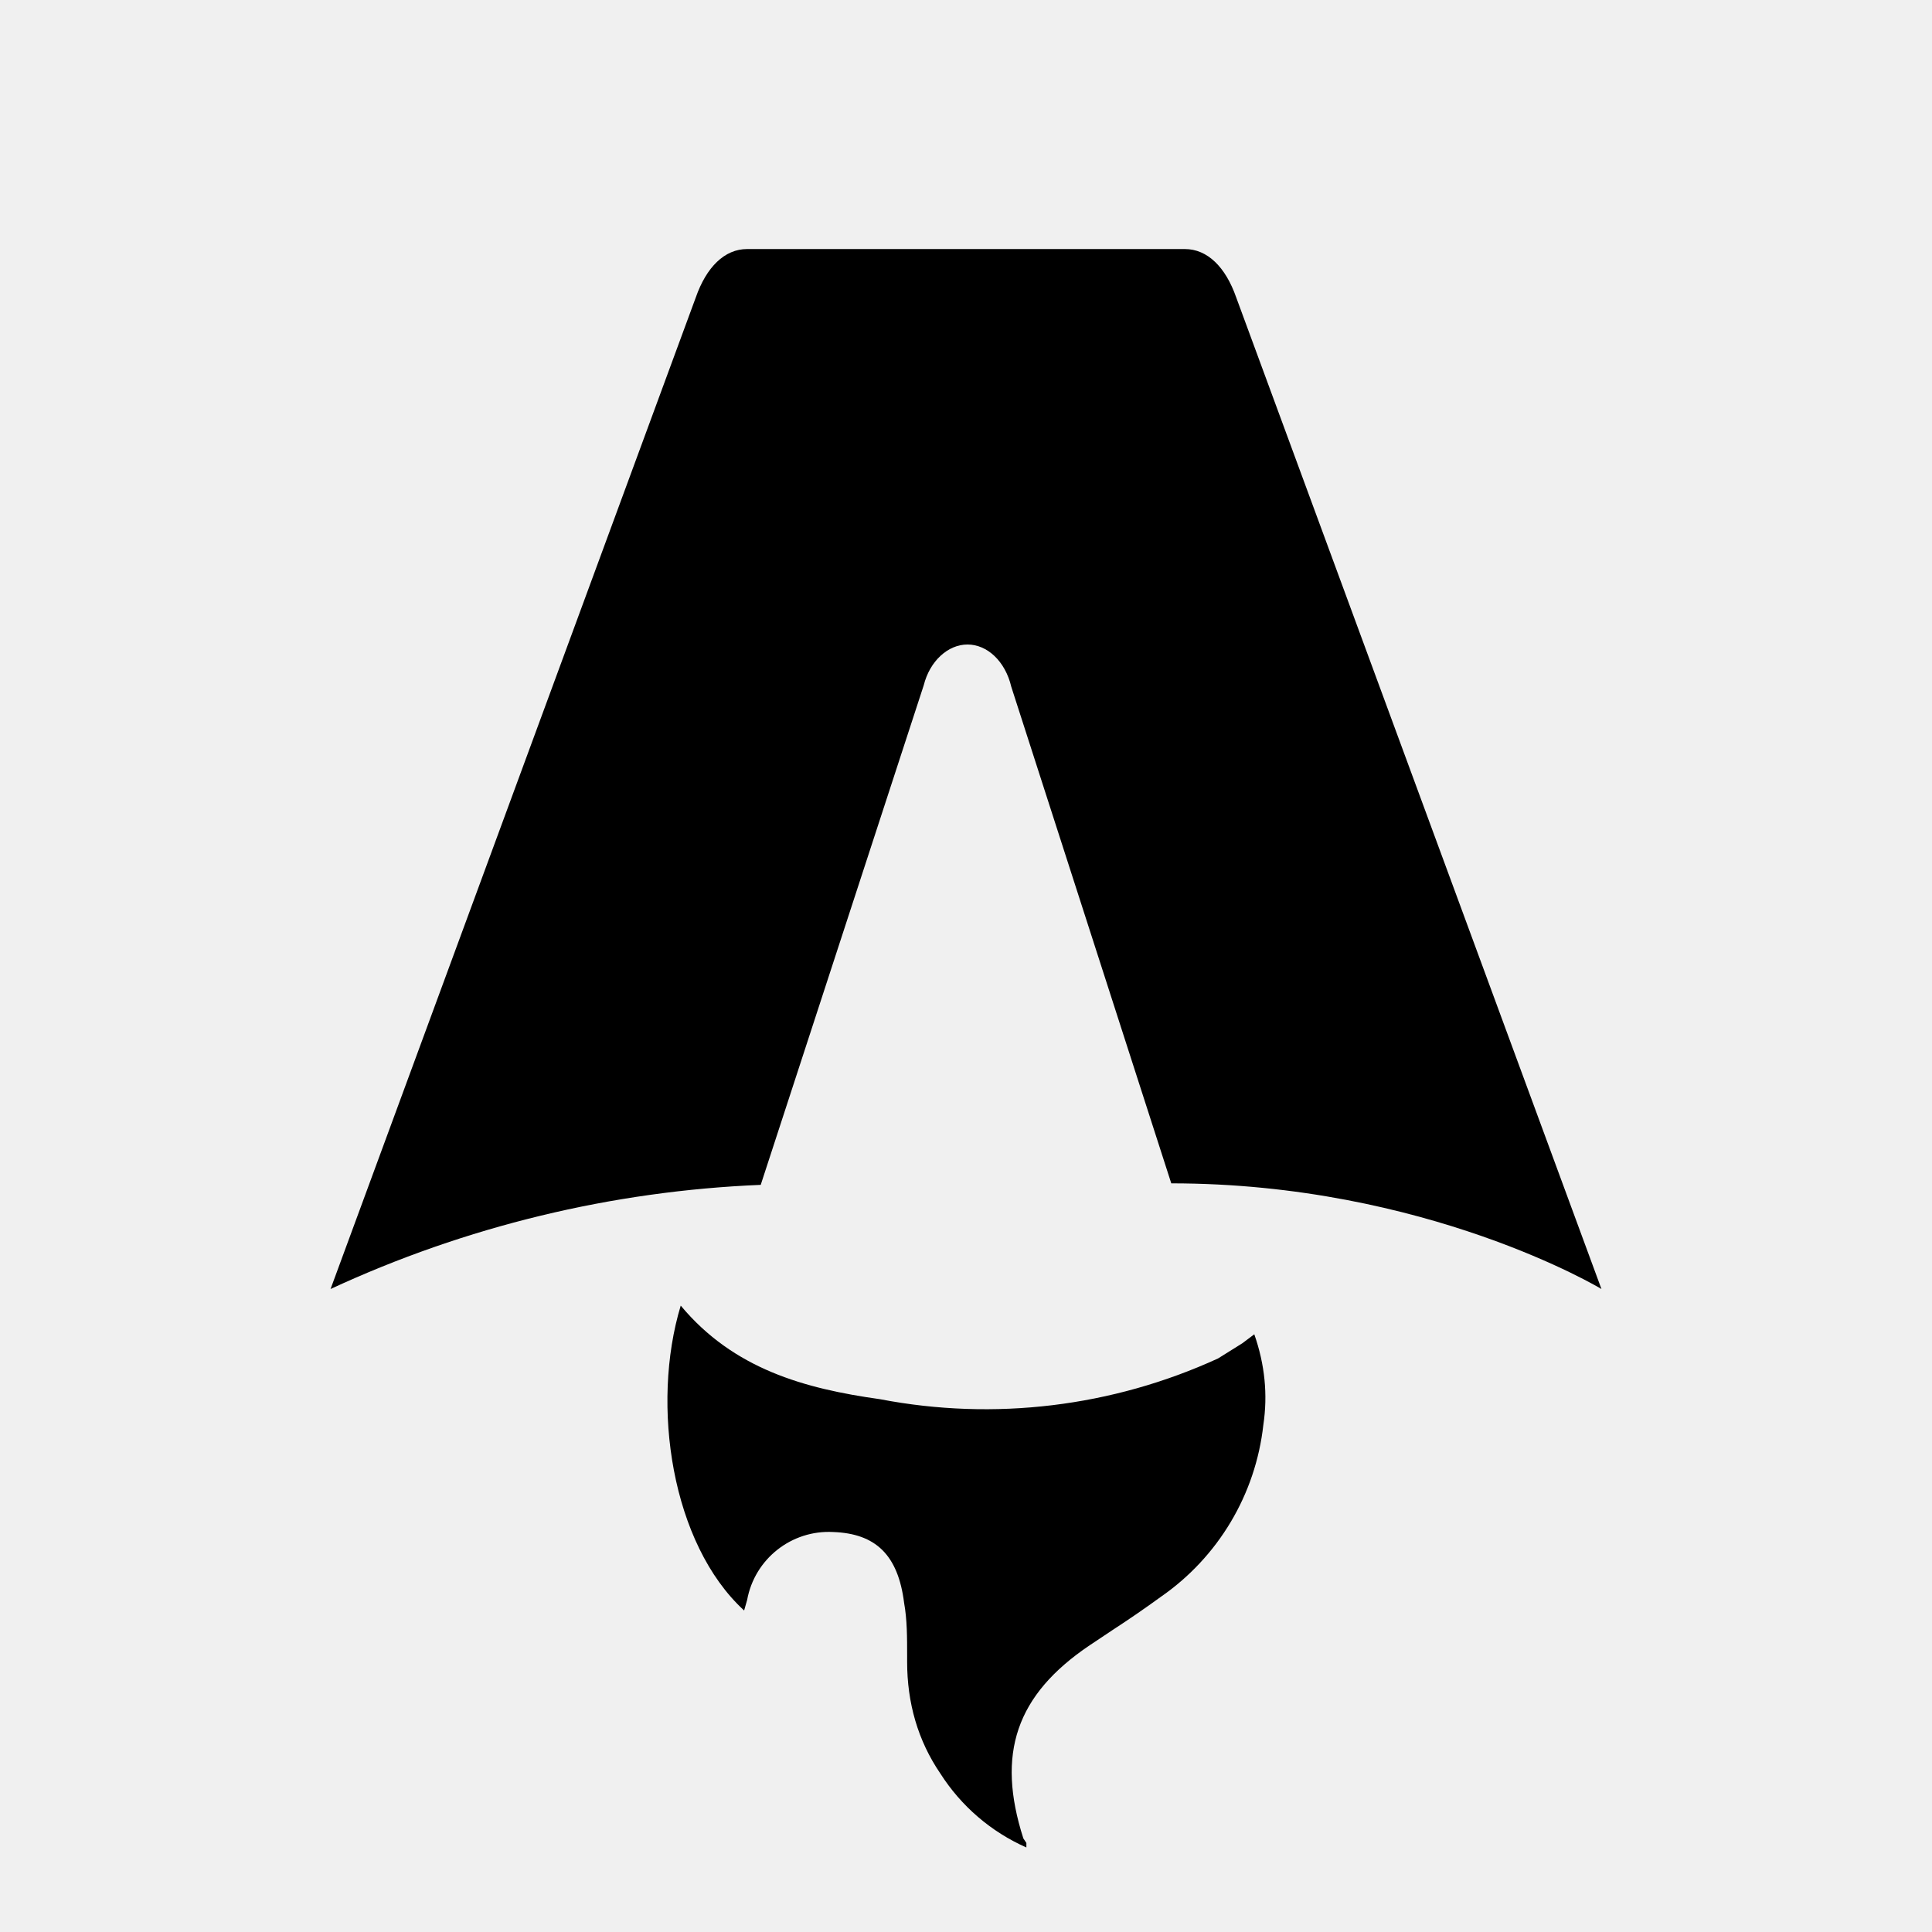
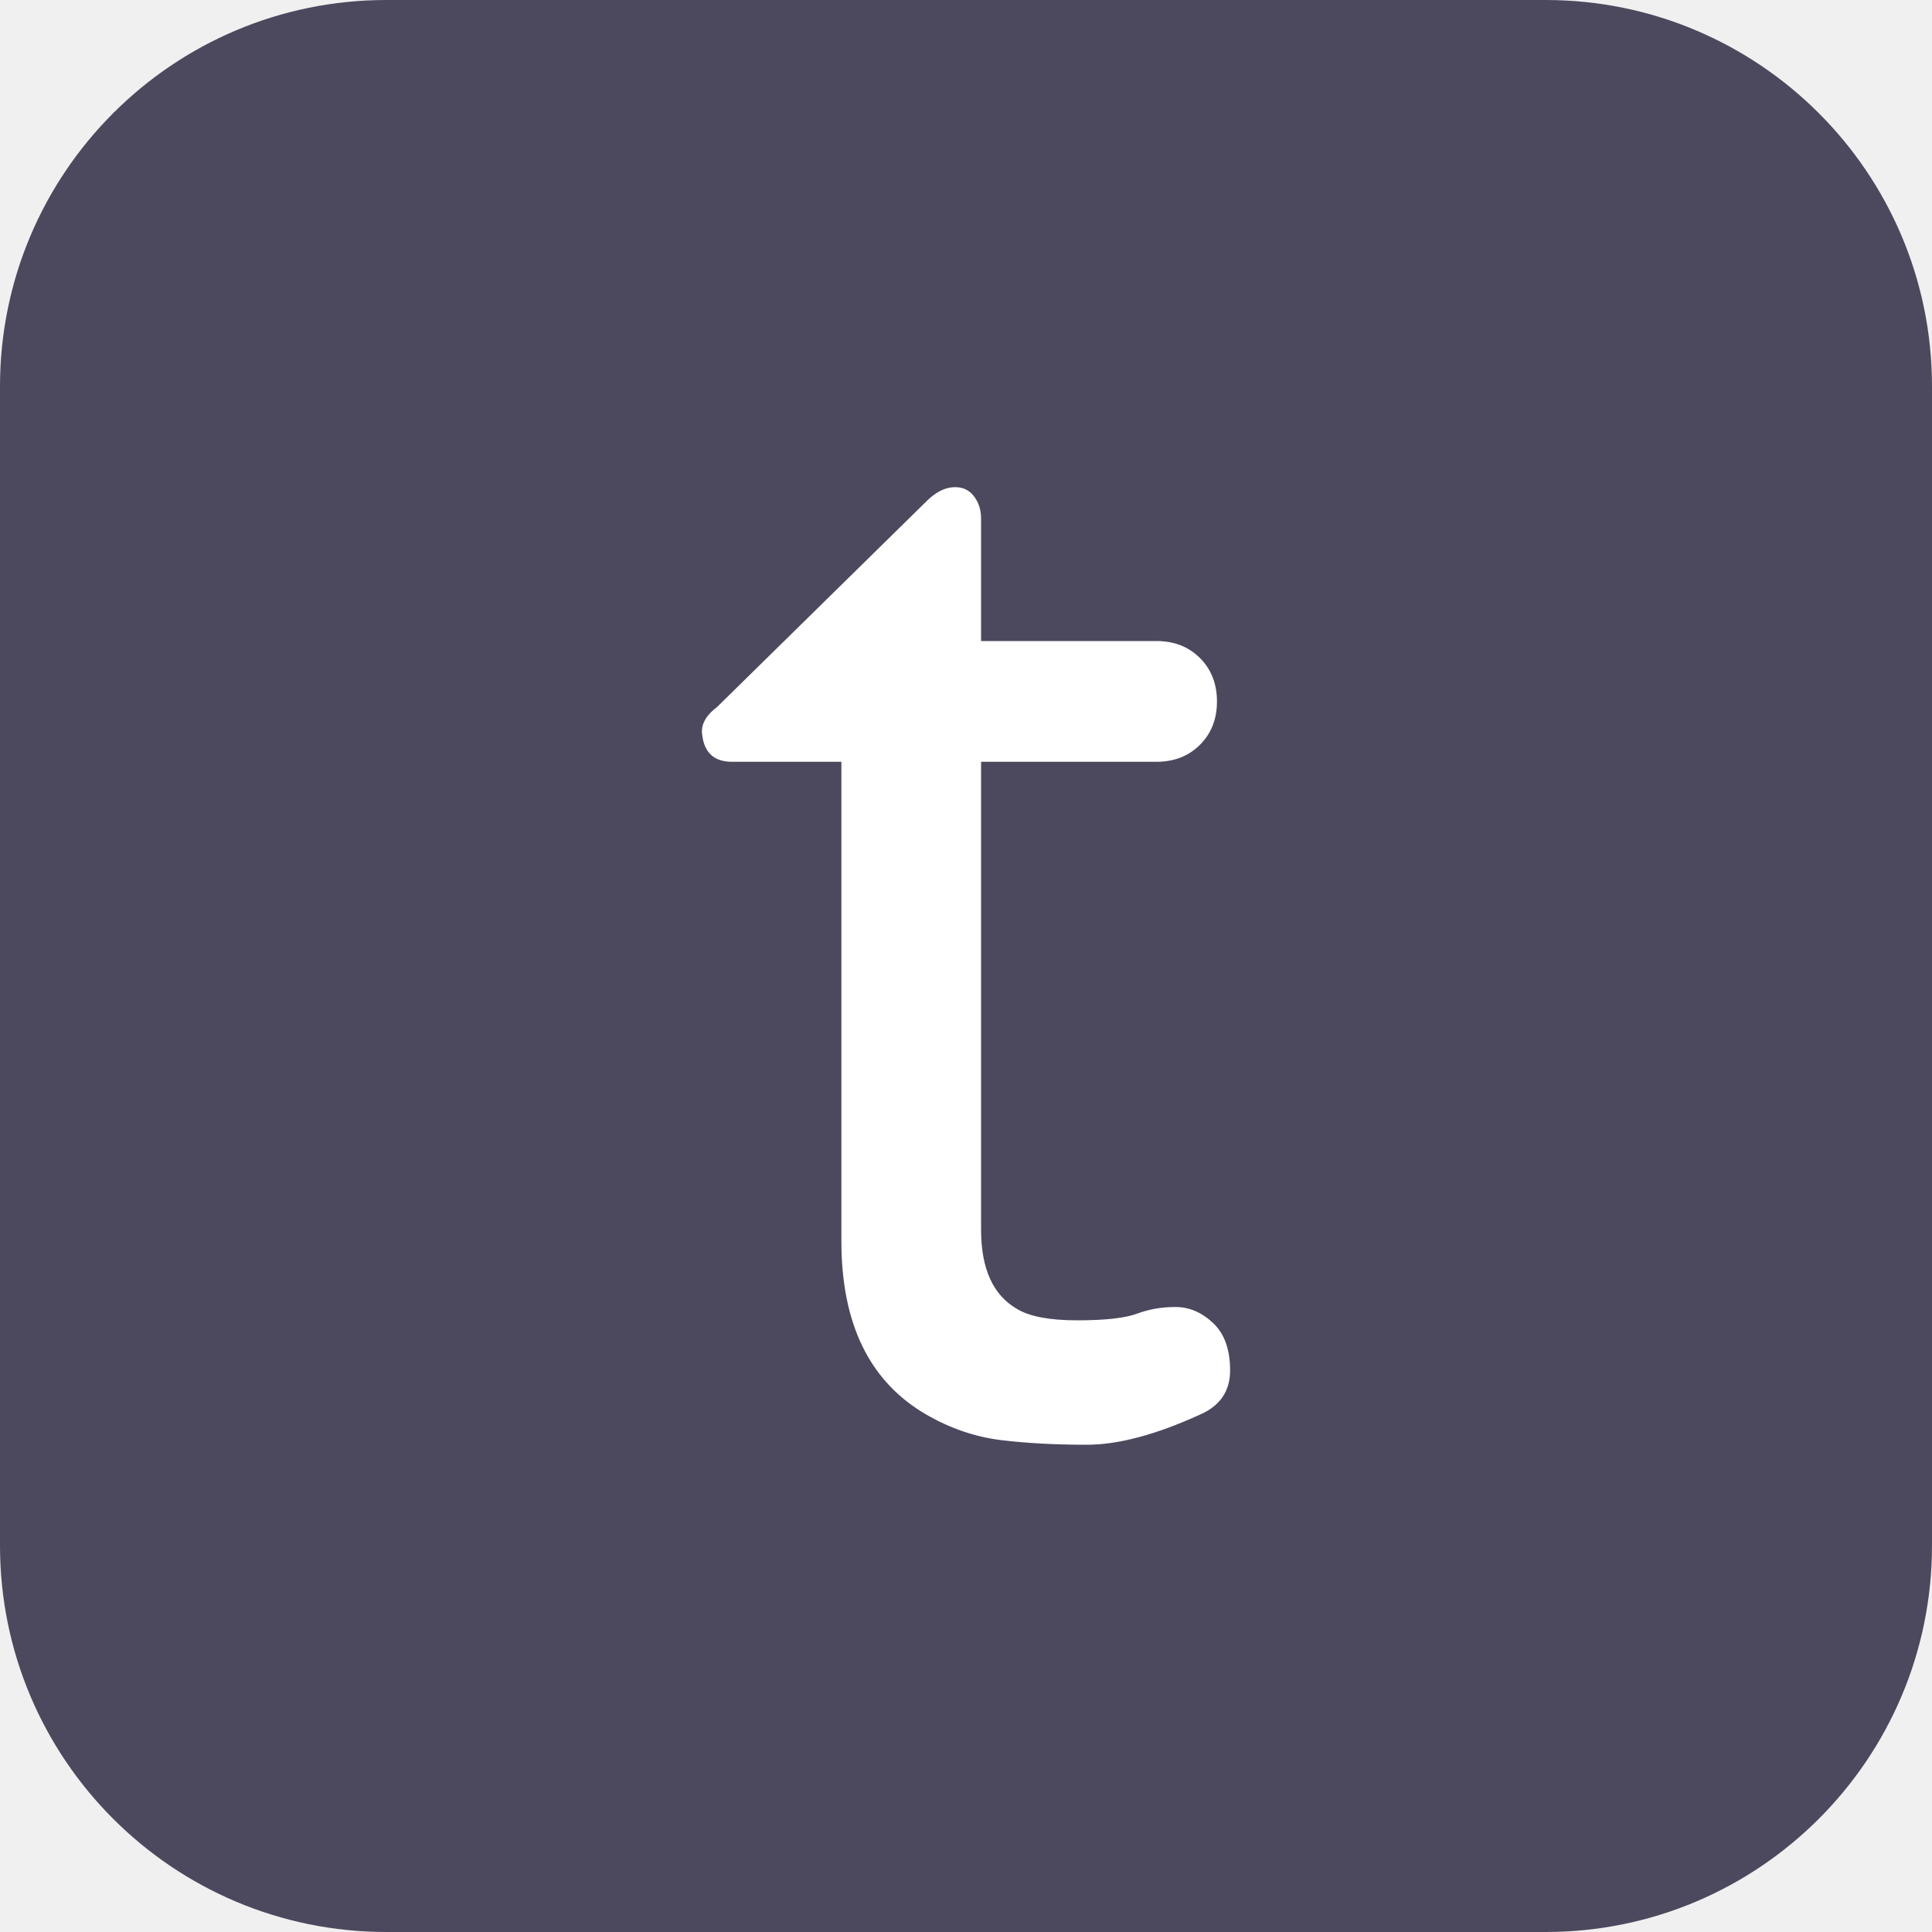
- <svg xmlns="http://www.w3.org/2000/svg" fill="none" viewBox="0 0 128 128">
-   <path d="M50.4 78.5a75.1 75.1 0 0 0-28.5 6.9l24.2-65.7c.7-2 1.9-3.2 3.4-3.2h29c1.5 0 2.7 1.2 3.4 3.2l24.2 65.7s-11.6-7-28.5-7L67 45.5c-.4-1.7-1.6-2.8-2.9-2.8-1.3 0-2.5 1.1-2.9 2.7L50.4 78.5Zm-1.1 28.2Zm-4.2-20.2c-2 6.6-.6 15.8 4.2 20.2a17.5 17.5 0 0 1 .2-.7 5.5 5.5 0 0 1 5.7-4.5c2.8.1 4.3 1.5 4.7 4.7.2 1.1.2 2.3.2 3.5v.4c0 2.7.7 5.2 2.2 7.4a13 13 0 0 0 5.7 4.9v-.3l-.2-.3c-1.8-5.6-.5-9.5 4.4-12.8l1.5-1a73 73 0 0 0 3.2-2.2 16 16 0 0 0 6.8-11.4c.3-2 .1-4-.6-6l-.8.6-1.6 1a37 37 0 0 1-22.4 2.7c-5-.7-9.7-2-13.2-6.2Z" />
-   <style>
-         path { fill: #000; }
-         @media (prefers-color-scheme: dark) {
-             path { fill: #FFF; }
-         }
-     </style>
+ <svg xmlns="http://www.w3.org/2000/svg" width="256" height="256" viewBox="0 0 100 100">
+   <rect width="100" height="100" rx="20" fill="#4c495e" data-darkreader-inline-fill="" style="--darkreader-inline-fill: #1c1269;" />
+   <path d="M55.76 68.34Q57.91 68.34 58.84 68.00Q59.77 67.65 60.84 67.65Q61.91 67.65 62.79 68.48Q63.67 69.31 63.67 70.93Q63.67 72.54 62.11 73.22L62.11 73.22Q58.69 74.78 56.25 74.78Q53.81 74.78 51.81 74.54Q49.80 74.29 47.95 73.22L47.95 73.22Q43.55 70.68 43.55 64.24L43.55 64.24L43.55 39.43L37.89 39.43Q36.43 39.43 36.33 37.87L36.33 37.87Q36.33 37.18 37.11 36.60L37.11 36.60L47.95 25.95Q48.63 25.27 49.32 25.22Q50 25.17 50.39 25.66Q50.78 26.15 50.78 26.83L50.78 26.83L50.78 33.18L59.86 33.18Q61.23 33.18 62.11 34.06Q62.99 34.94 62.99 36.31L62.99 36.31Q62.99 37.67 62.11 38.55Q61.23 39.43 59.86 39.43L59.86 39.43L50.78 39.43L50.78 63.65Q50.78 66.68 52.64 67.75L52.64 67.75Q53.61 68.34 55.76 68.34Z" fill="#fff" data-darkreader-inline-fill="" style="--darkreader-inline-fill: #131516;" />
</svg>
